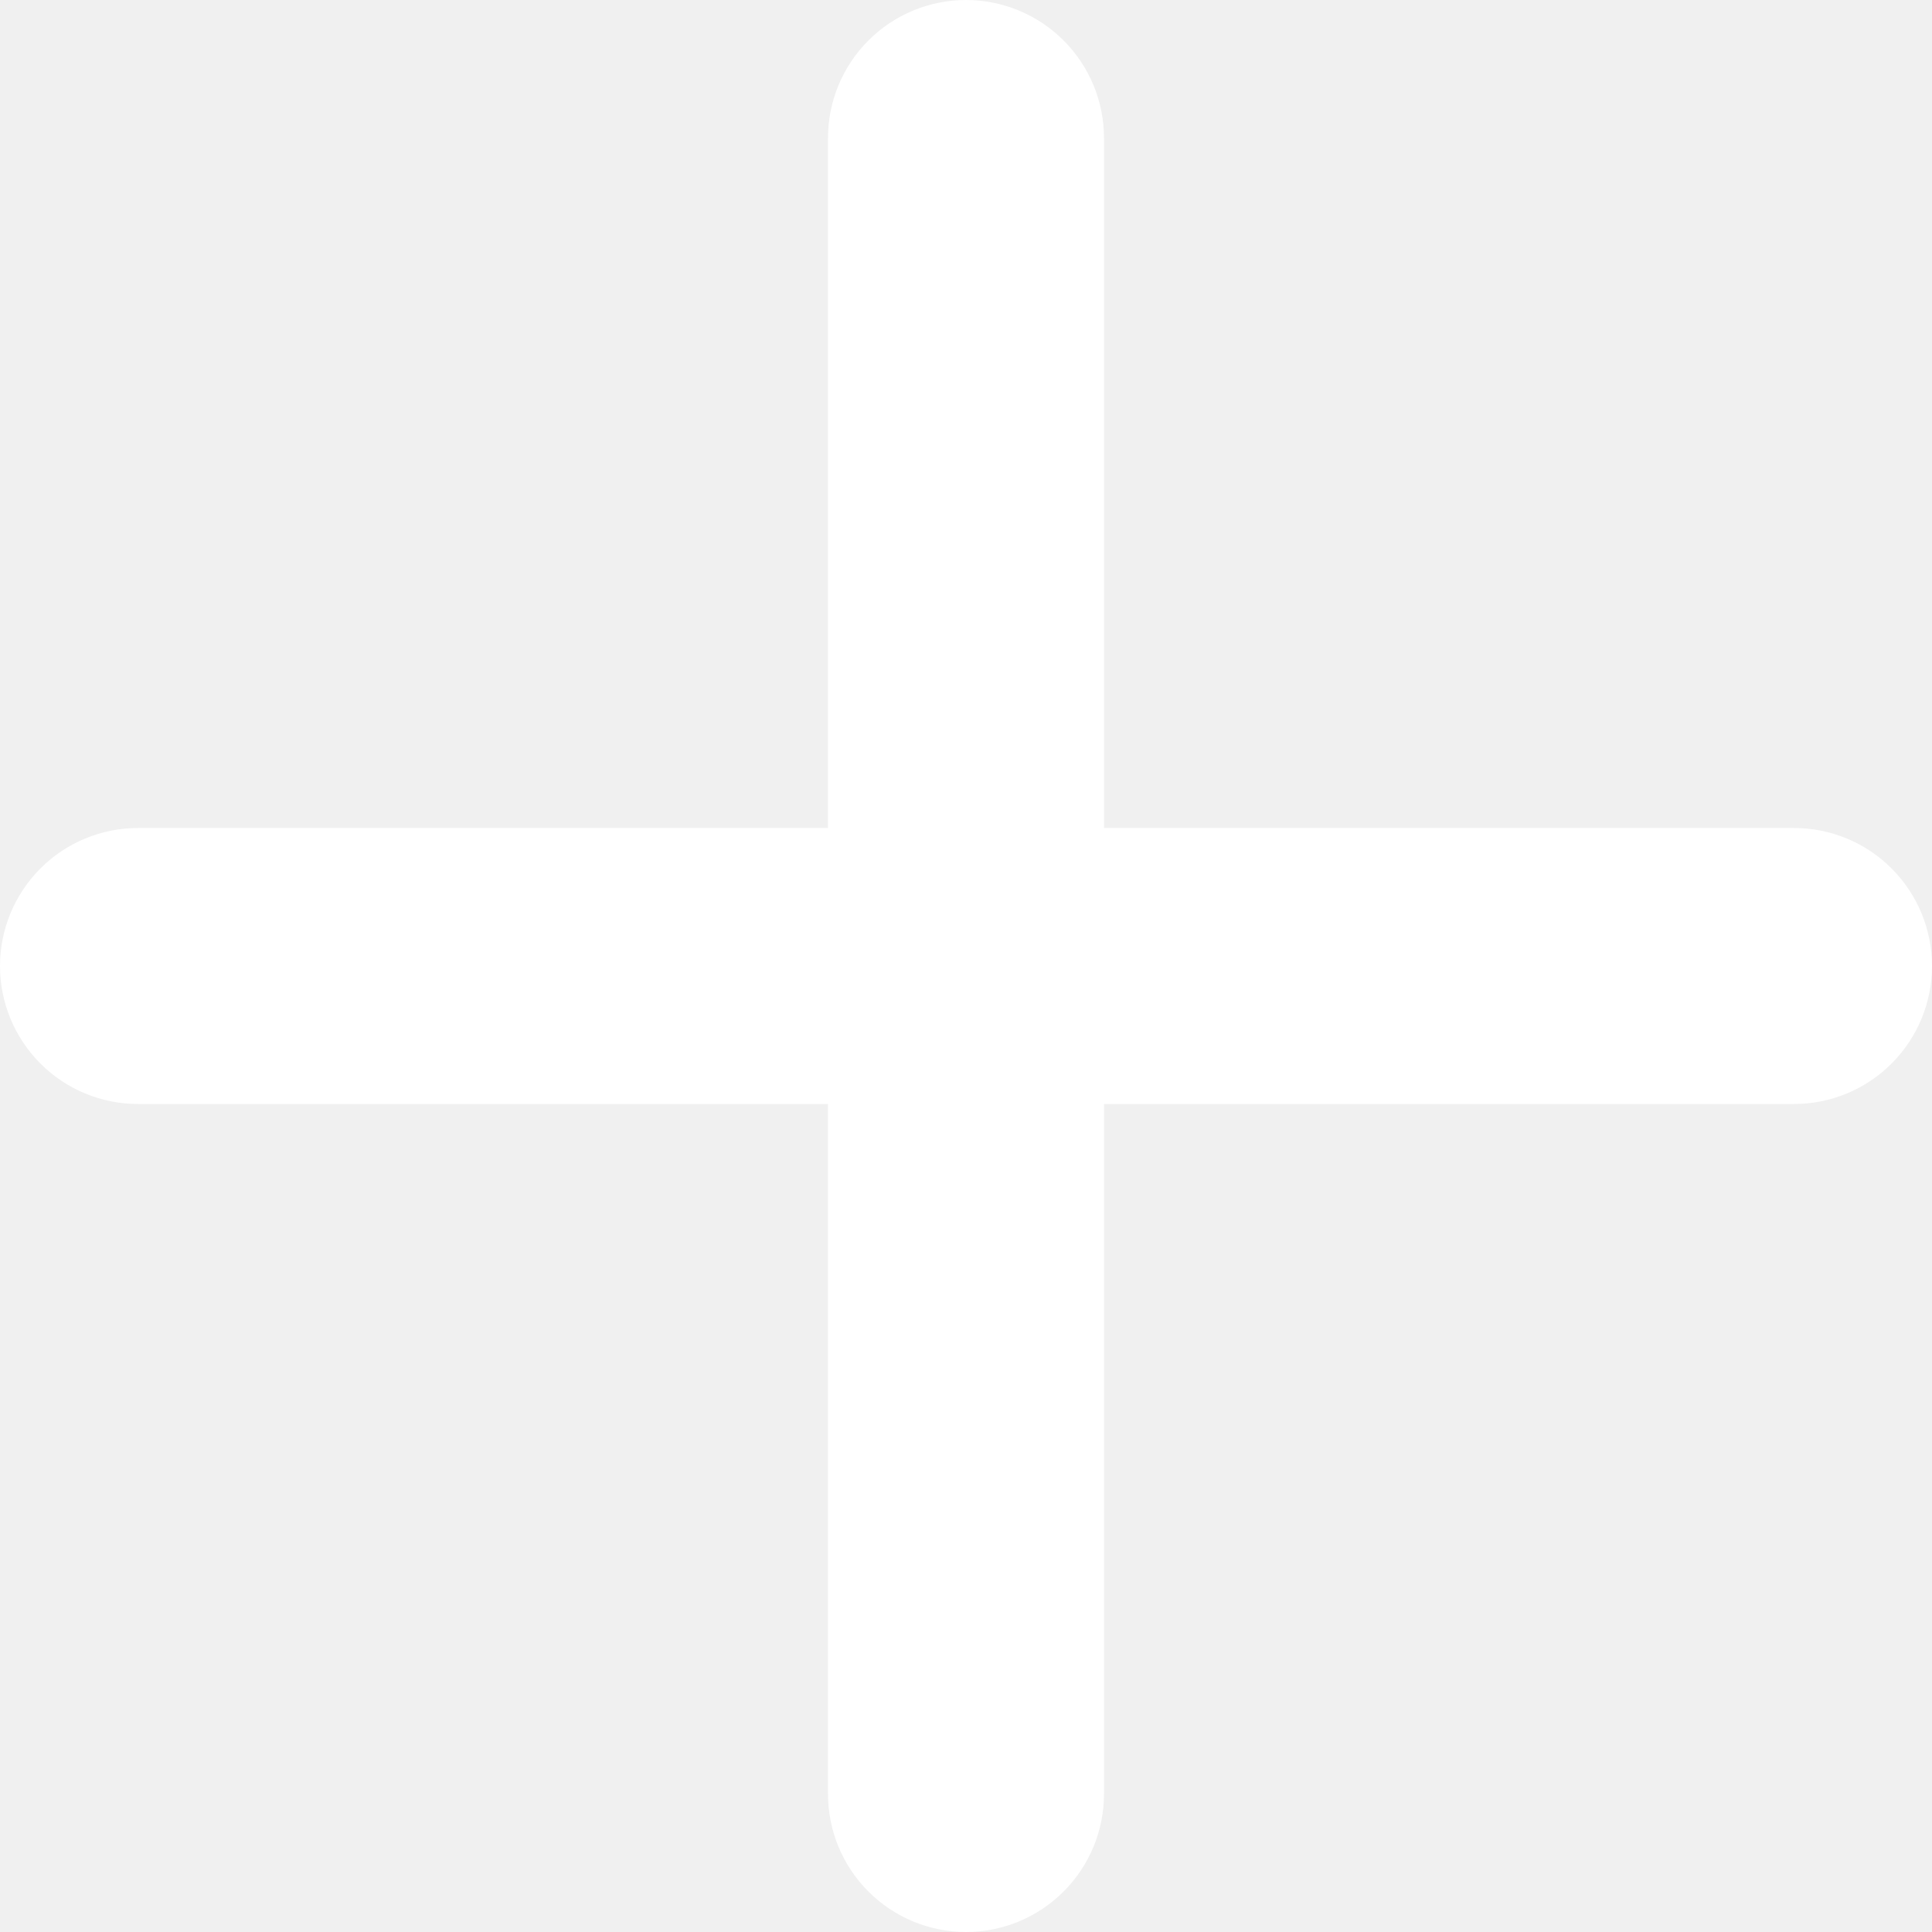
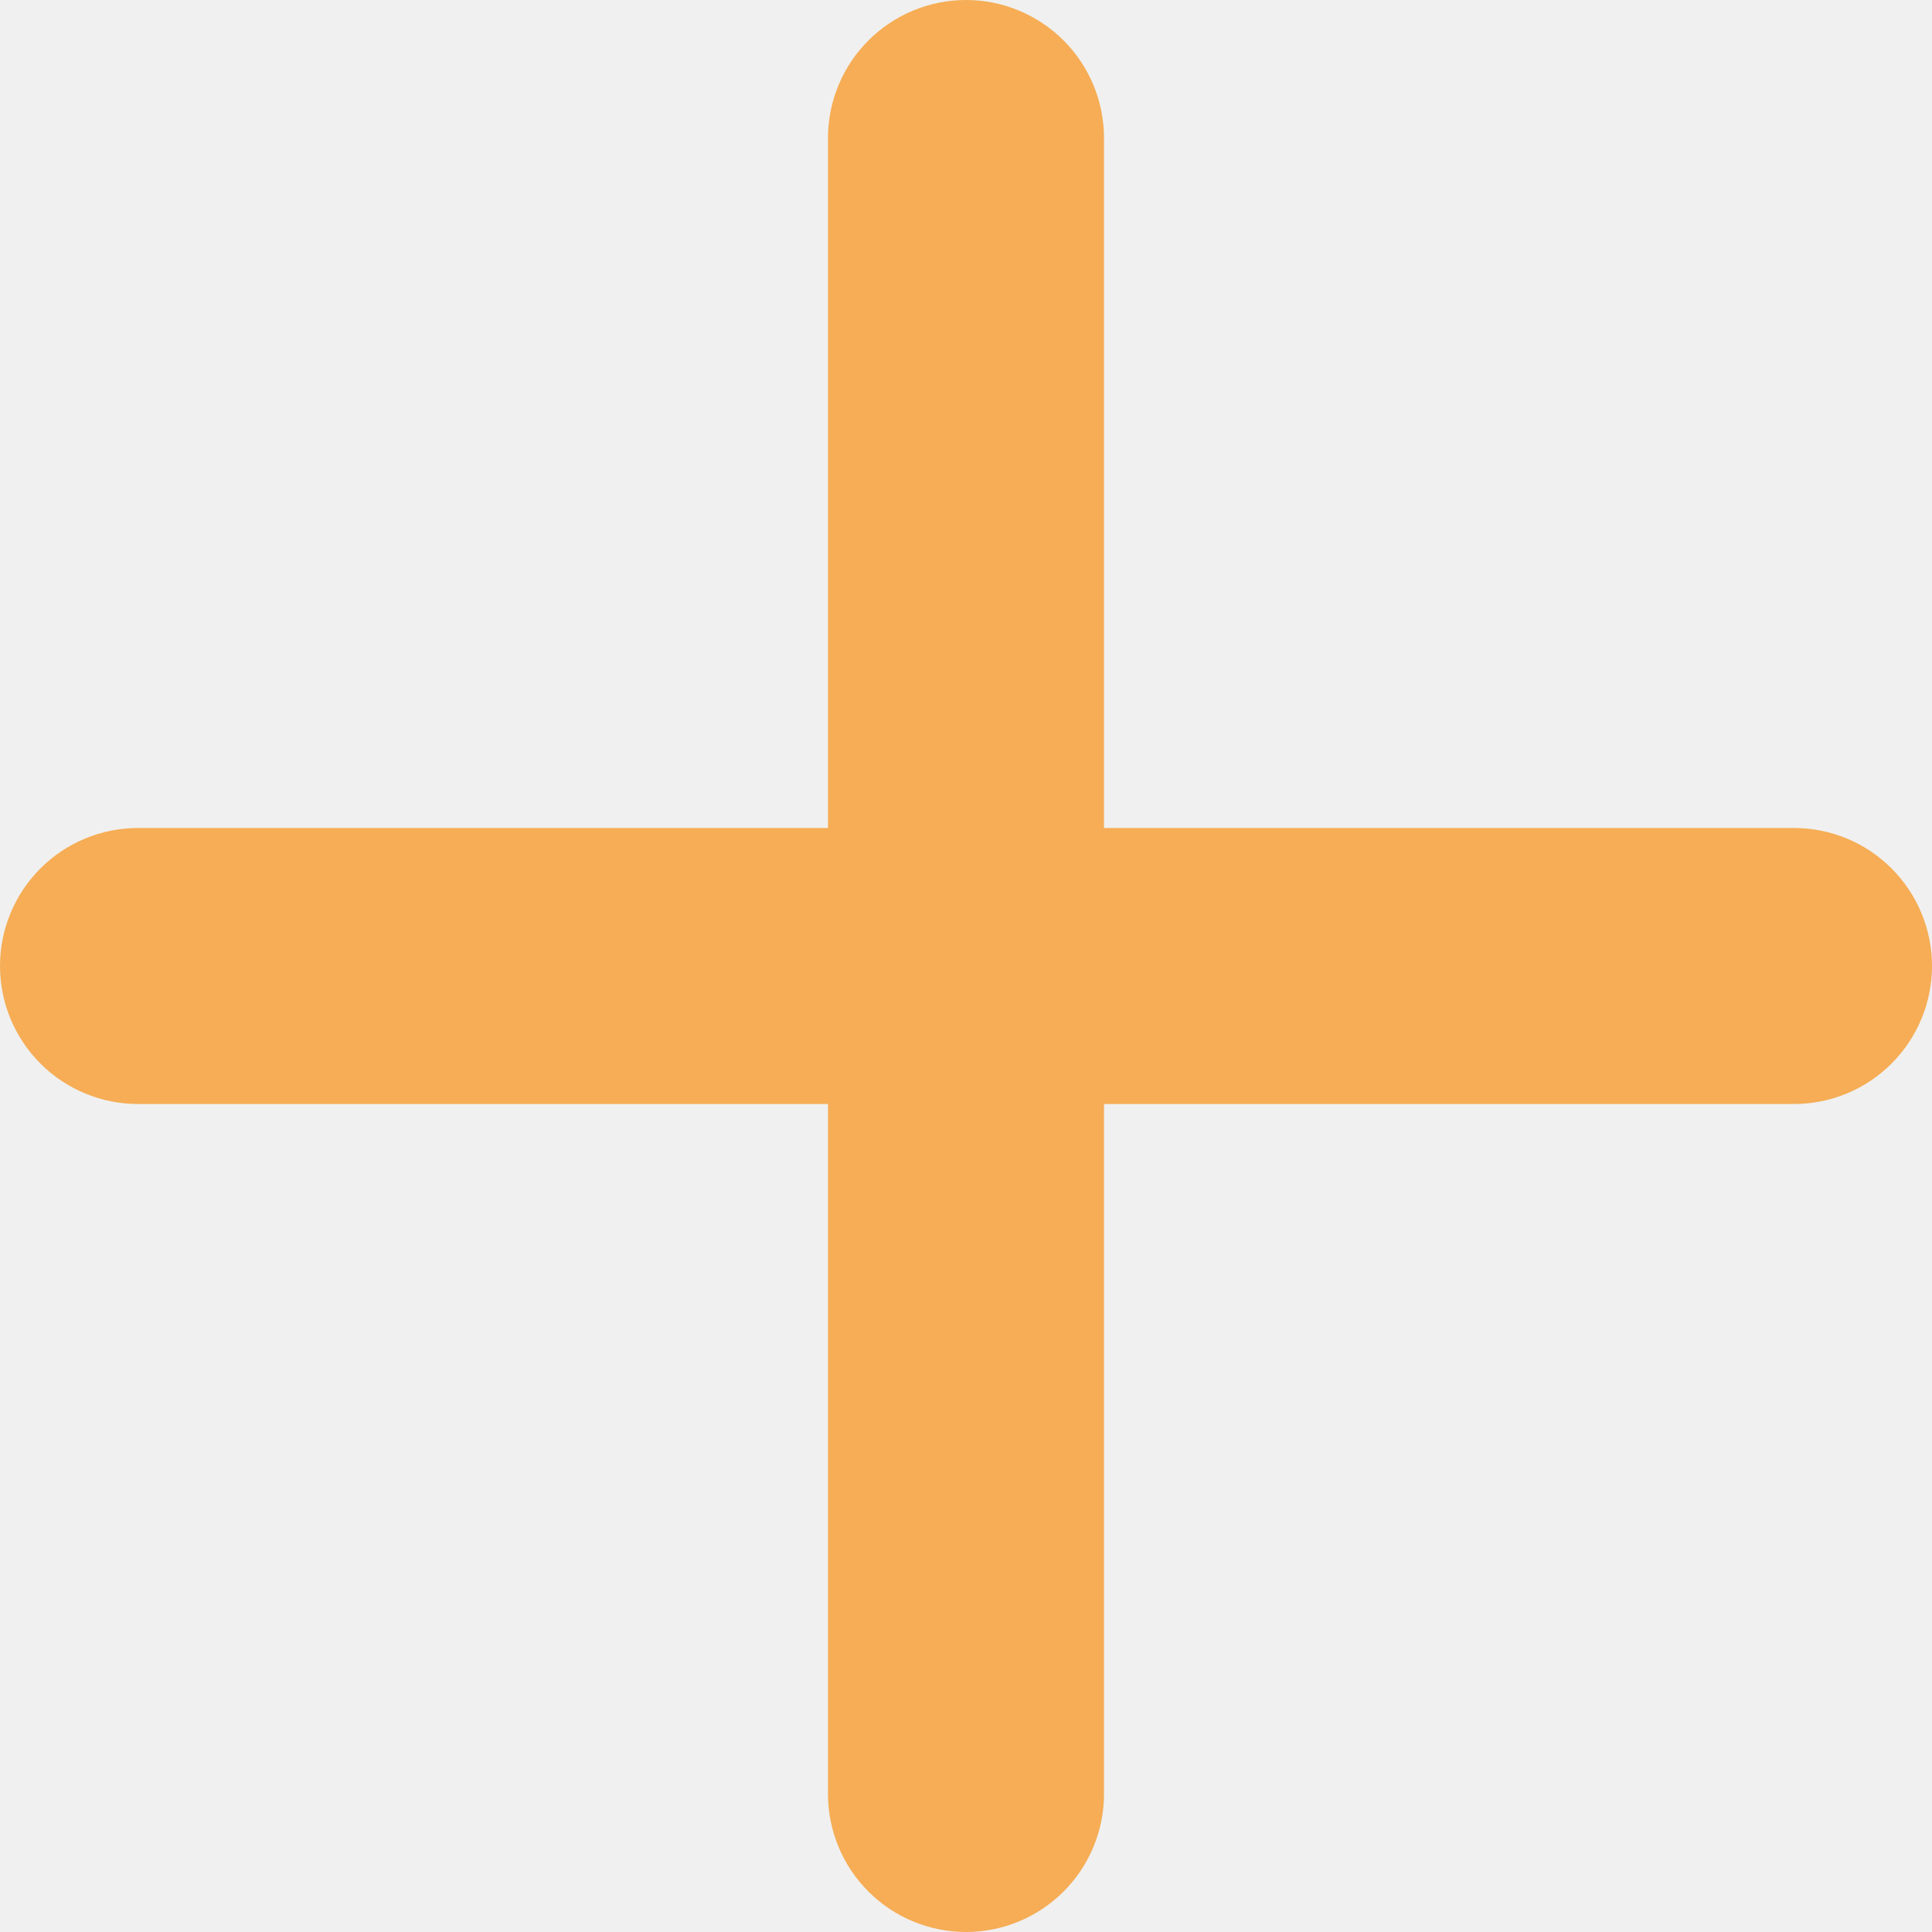
- <svg xmlns="http://www.w3.org/2000/svg" width="30" height="30" viewBox="0 0 30 30" fill="none">
-   <path d="M27.857 17.143H17.143V27.857C17.143 28.425 16.917 28.971 16.515 29.372C16.113 29.774 15.568 30 15 30C14.432 30 13.887 29.774 13.485 29.372C13.083 28.971 12.857 28.425 12.857 27.857V17.143H2.143C1.575 17.143 1.029 16.917 0.628 16.515C0.226 16.113 0 15.568 0 15C0 14.432 0.226 13.887 0.628 13.485C1.029 13.083 1.575 12.857 2.143 12.857H12.857V2.143C12.857 1.575 13.083 1.029 13.485 0.628C13.887 0.226 14.432 0 15 0C15.568 0 16.113 0.226 16.515 0.628C16.917 1.029 17.143 1.575 17.143 2.143V12.857H27.857C28.425 12.857 28.971 13.083 29.372 13.485C29.774 13.887 30 14.432 30 15C30 15.568 29.774 16.113 29.372 16.515C28.971 16.917 28.425 17.143 27.857 17.143Z" fill="white" />
+ <svg xmlns="http://www.w3.org/2000/svg" width="30px" height="30px" viewBox="0 0 30 30" fill="none" transform="rotate(0) scale(1, 1)">
+   <path d="M27.857 17.143H17.143V27.857C17.143 28.425 16.917 28.971 16.515 29.372C16.113 29.774 15.568 30 15 30C14.432 30 13.887 29.774 13.485 29.372C13.083 28.971 12.857 28.425 12.857 27.857V17.143H2.143C1.575 17.143 1.029 16.917 0.628 16.515C0.226 16.113 0 15.568 0 15C0 14.432 0.226 13.887 0.628 13.485C1.029 13.083 1.575 12.857 2.143 12.857H12.857V2.143C12.857 1.575 13.083 1.029 13.485 0.628C13.887 0.226 14.432 0 15 0C15.568 0 16.113 0.226 16.515 0.628C16.917 1.029 17.143 1.575 17.143 2.143V12.857H27.857C28.425 12.857 28.971 13.083 29.372 13.485C29.774 13.887 30 14.432 30 15C30 15.568 29.774 16.113 29.372 16.515C28.971 16.917 28.425 17.143 27.857 17.143Z" fill="#f6ad55" />
</svg>
